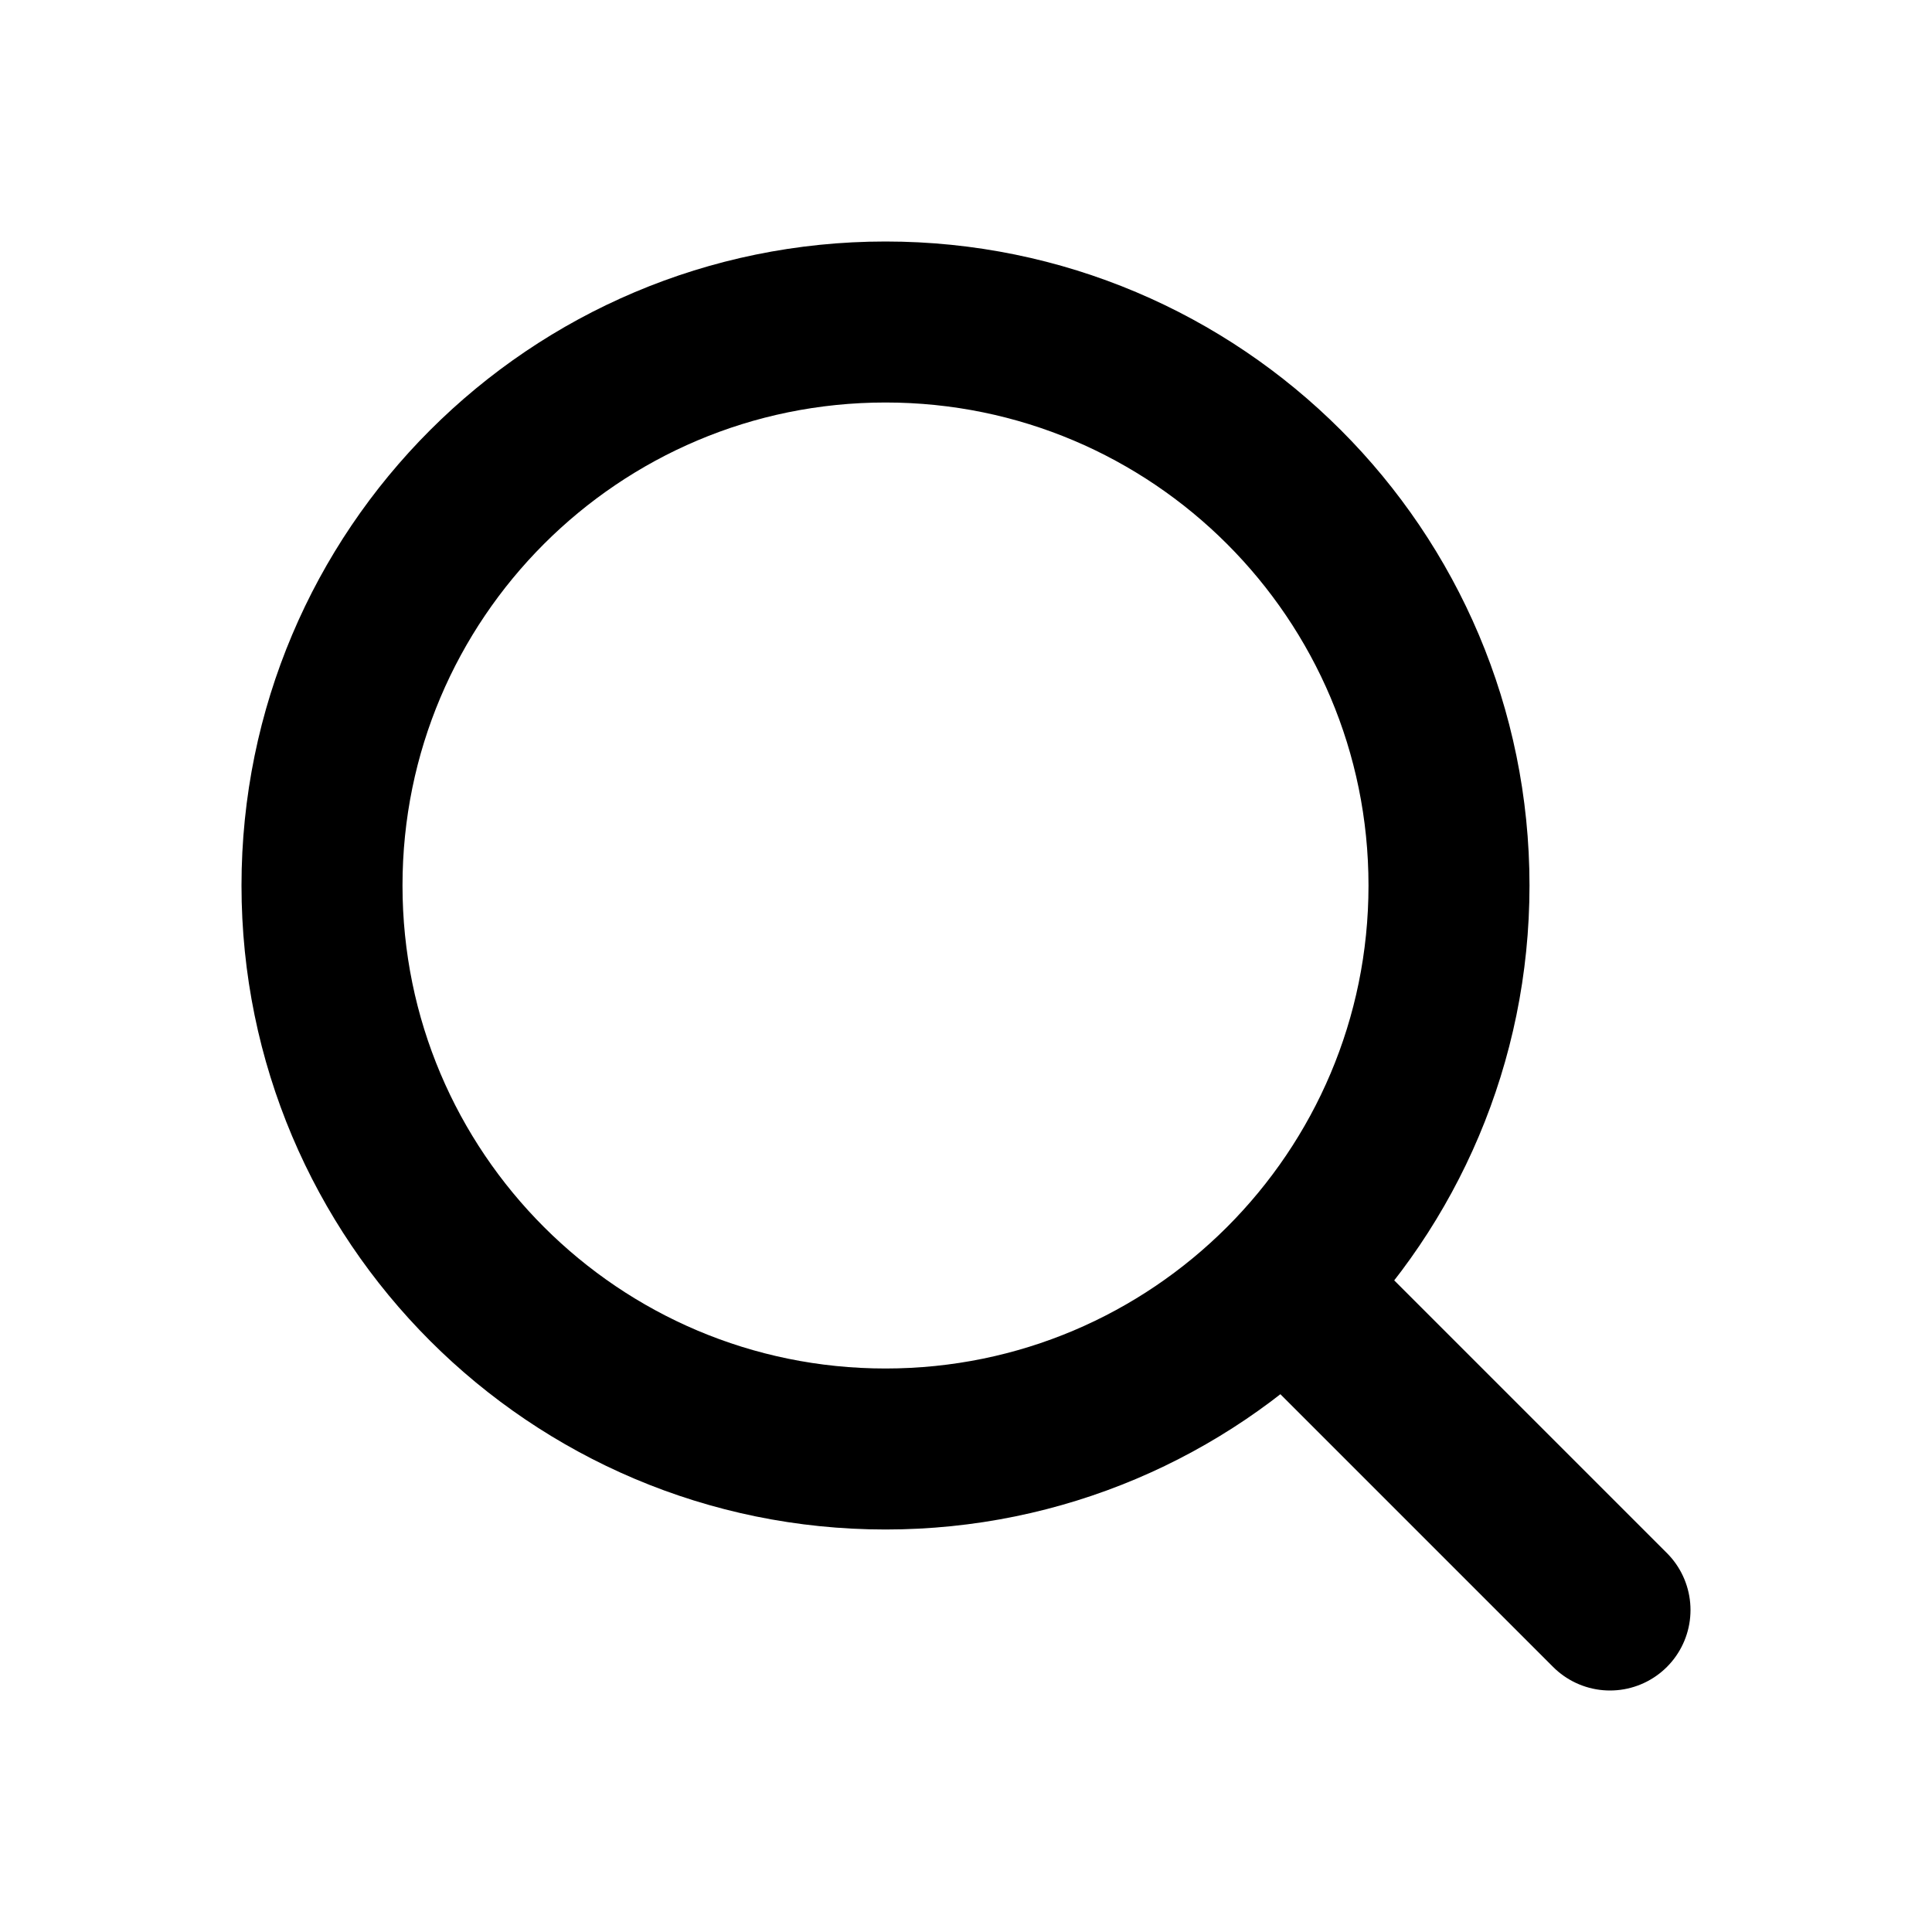
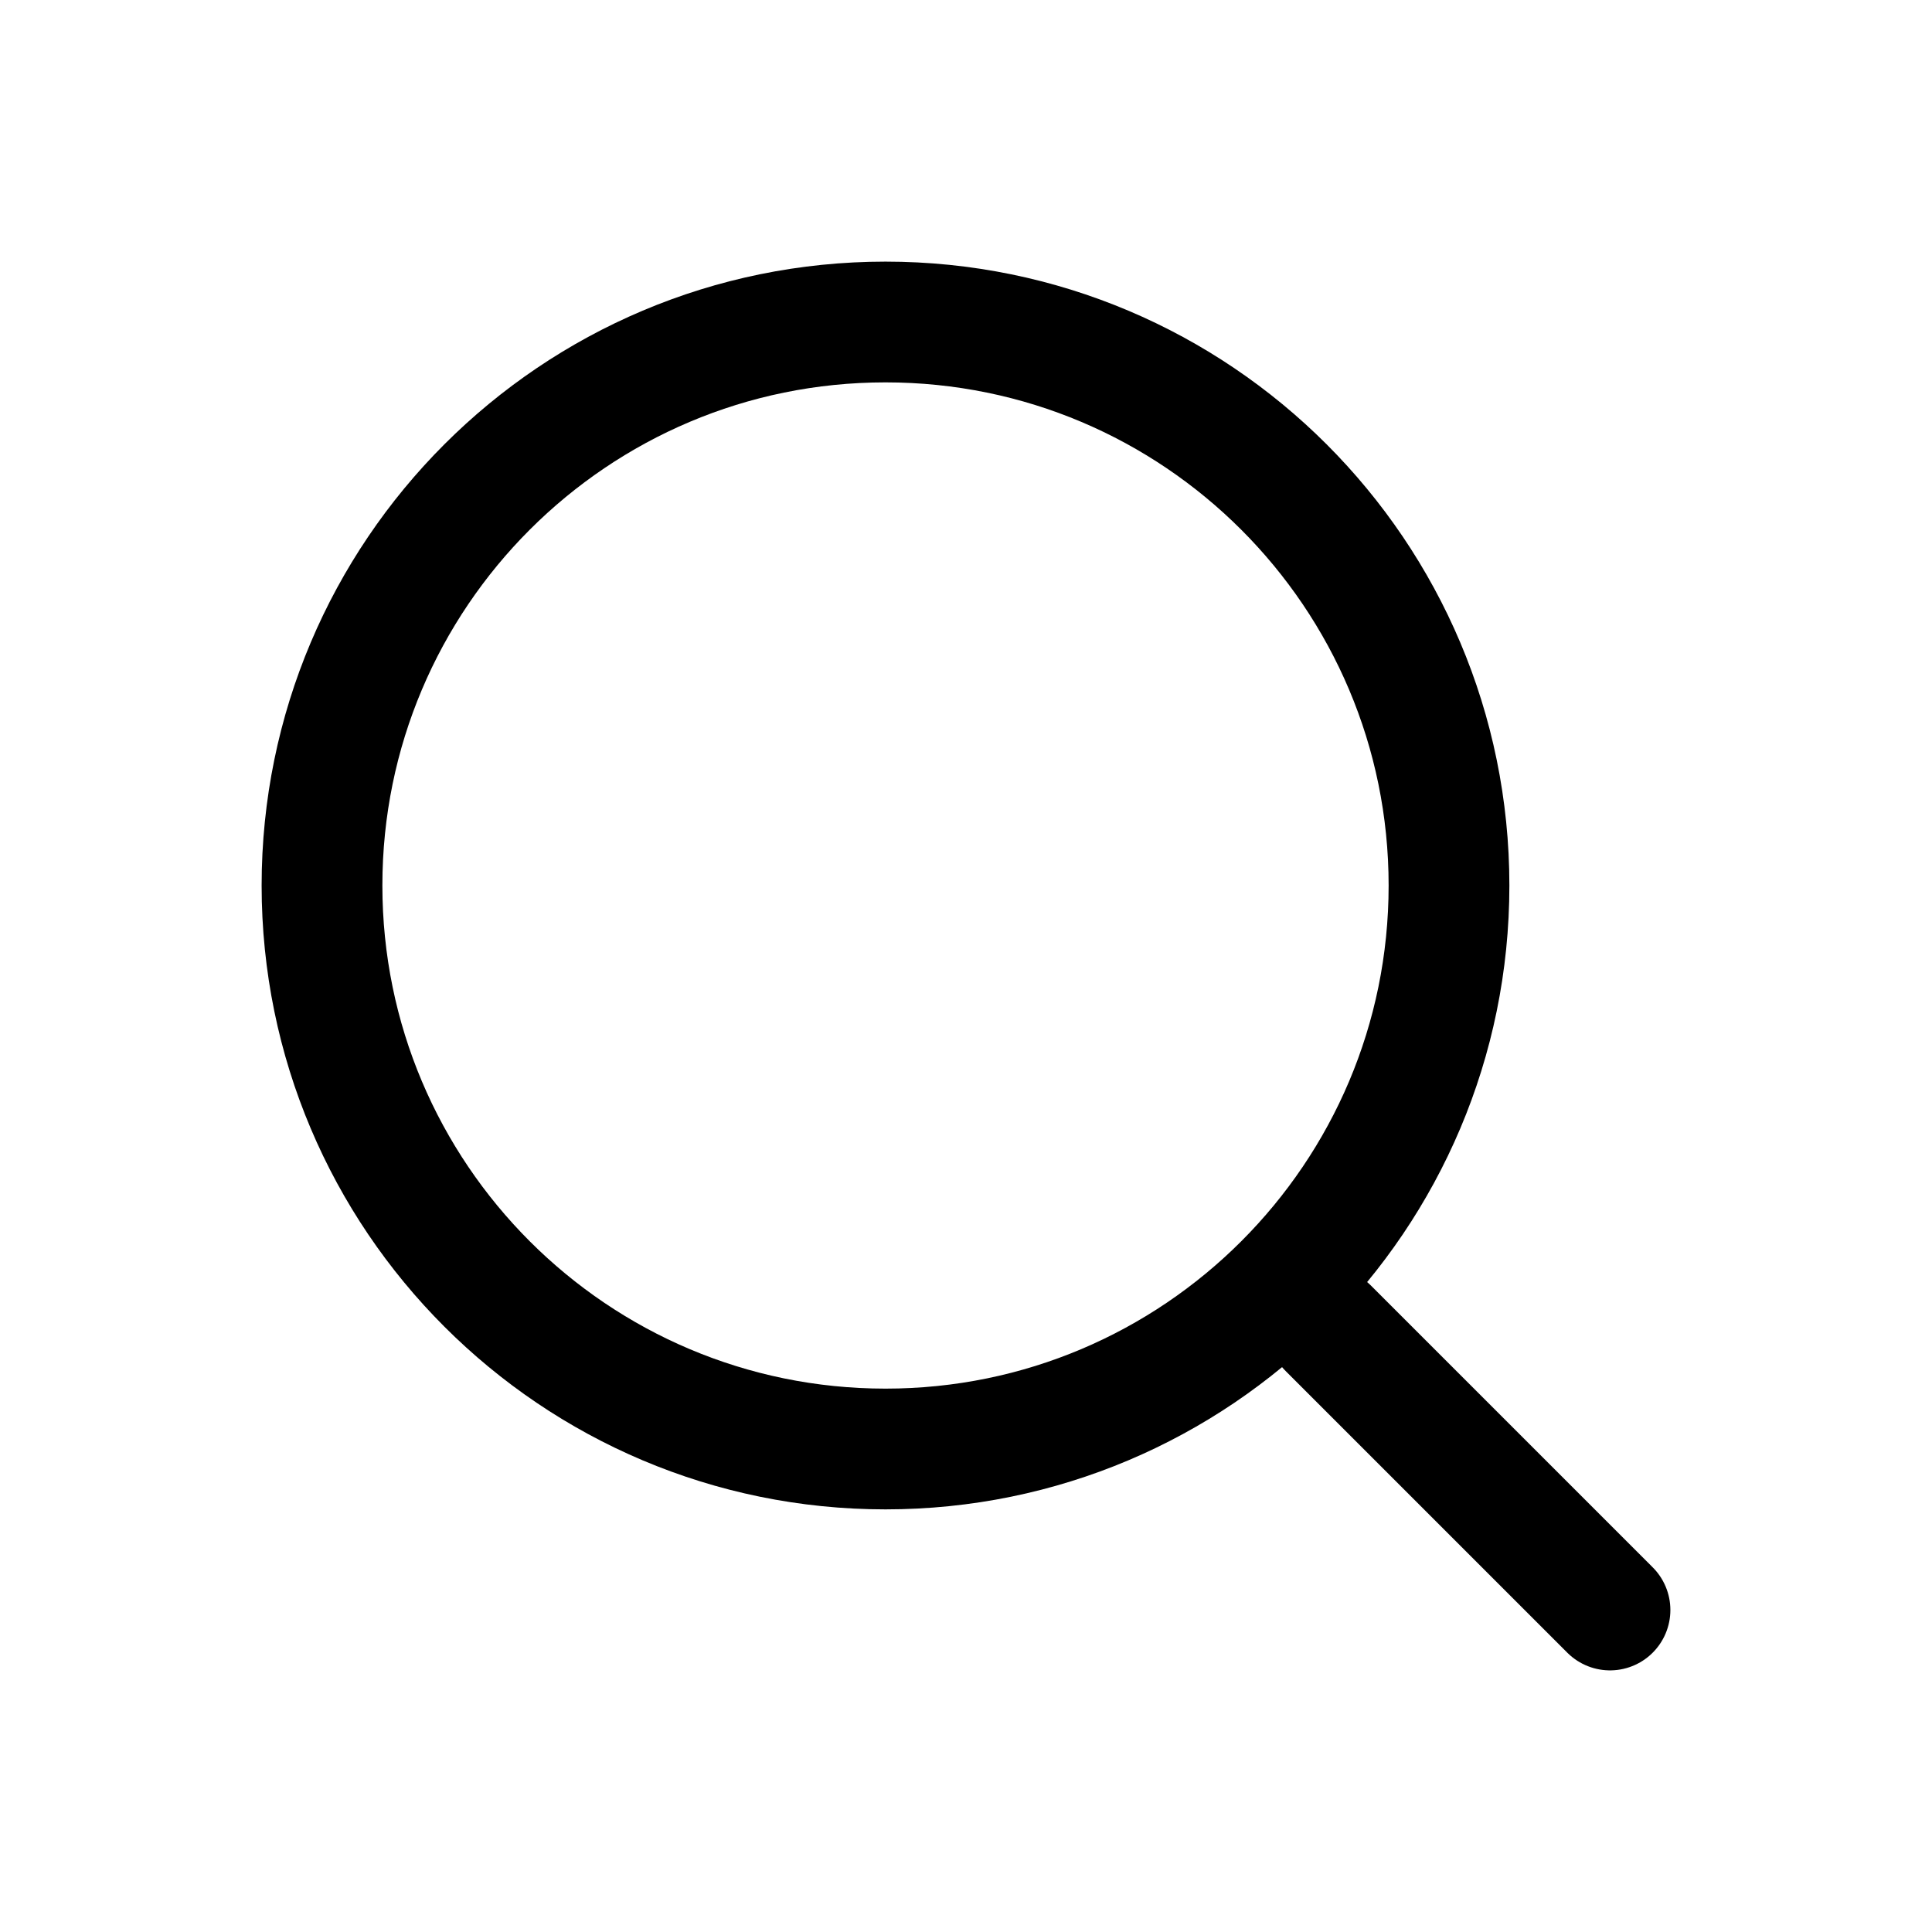
- <svg xmlns="http://www.w3.org/2000/svg" viewBox="0 0 24 24" fill="none" stroke="currentColor" stroke-width="2" stroke-linecap="round" stroke-linejoin="round">
+ <svg xmlns="http://www.w3.org/2000/svg" viewBox="0 0 24 24" fill="none" stroke="currentColor" stroke-width="1.5" stroke-linecap="round" stroke-linejoin="round">
  <circle cx="11" cy="11" r="7" />
  <path d="m20 20-3.5-3.5" />
</svg>
